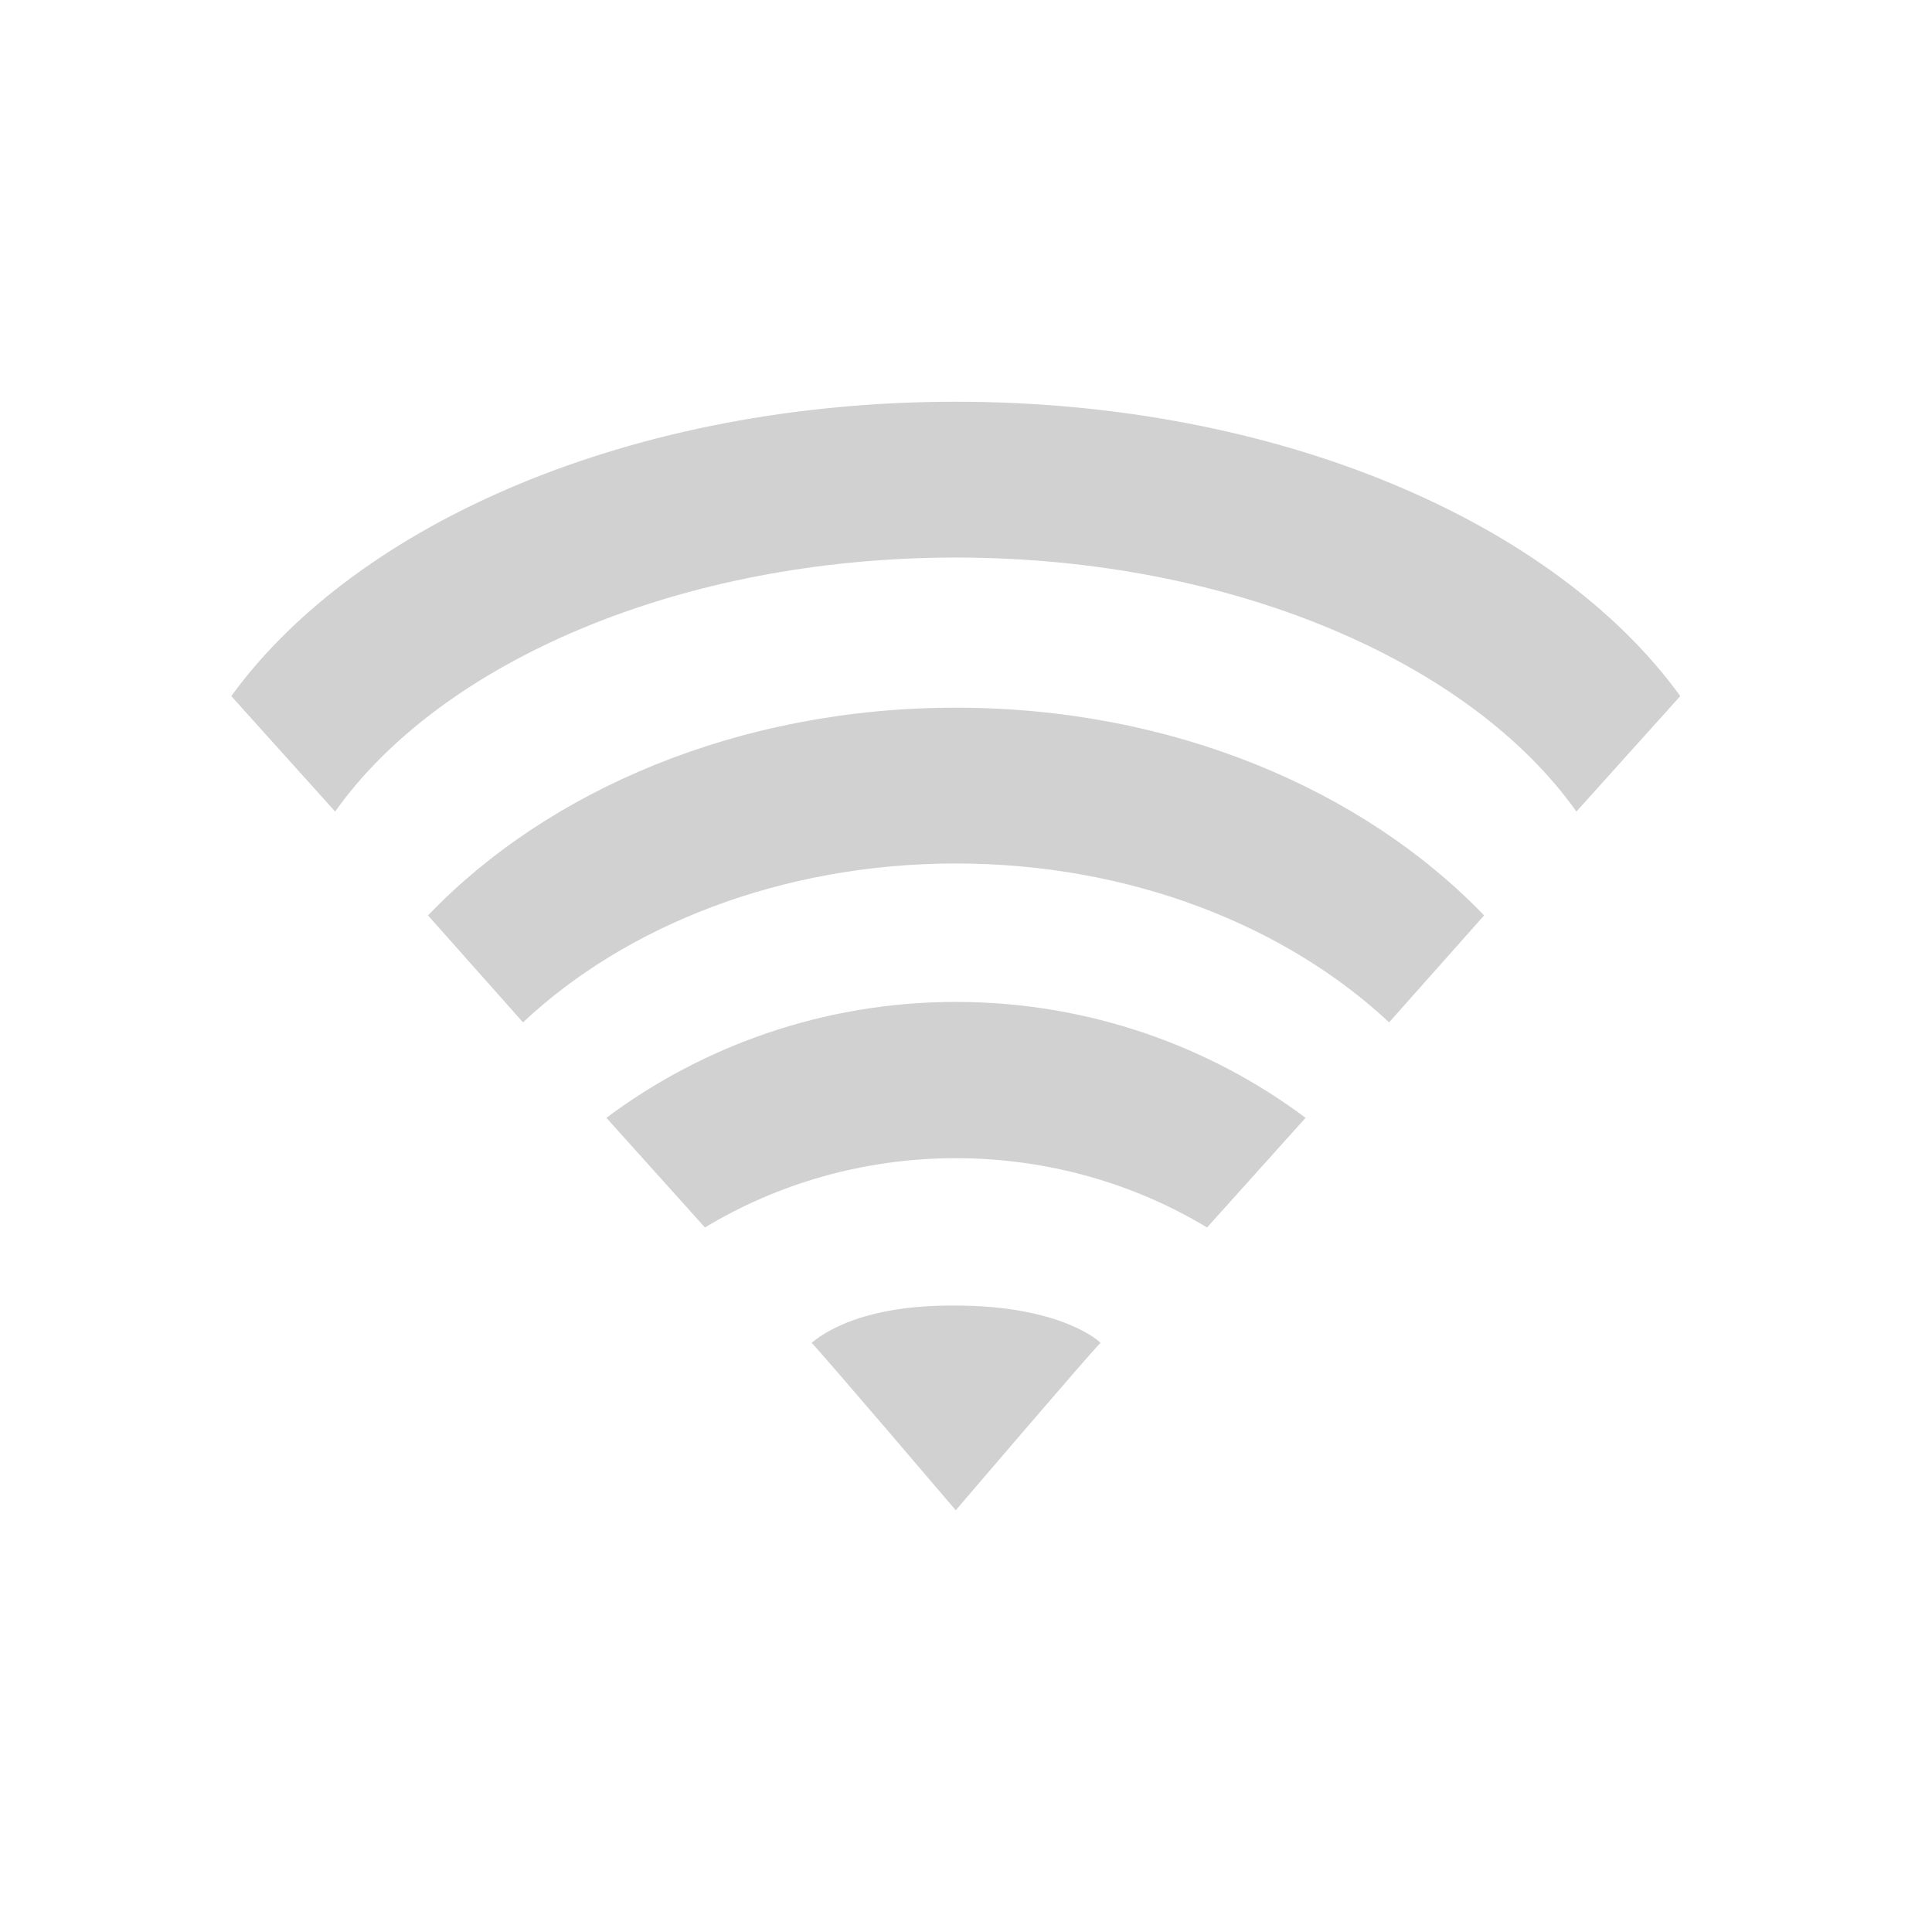
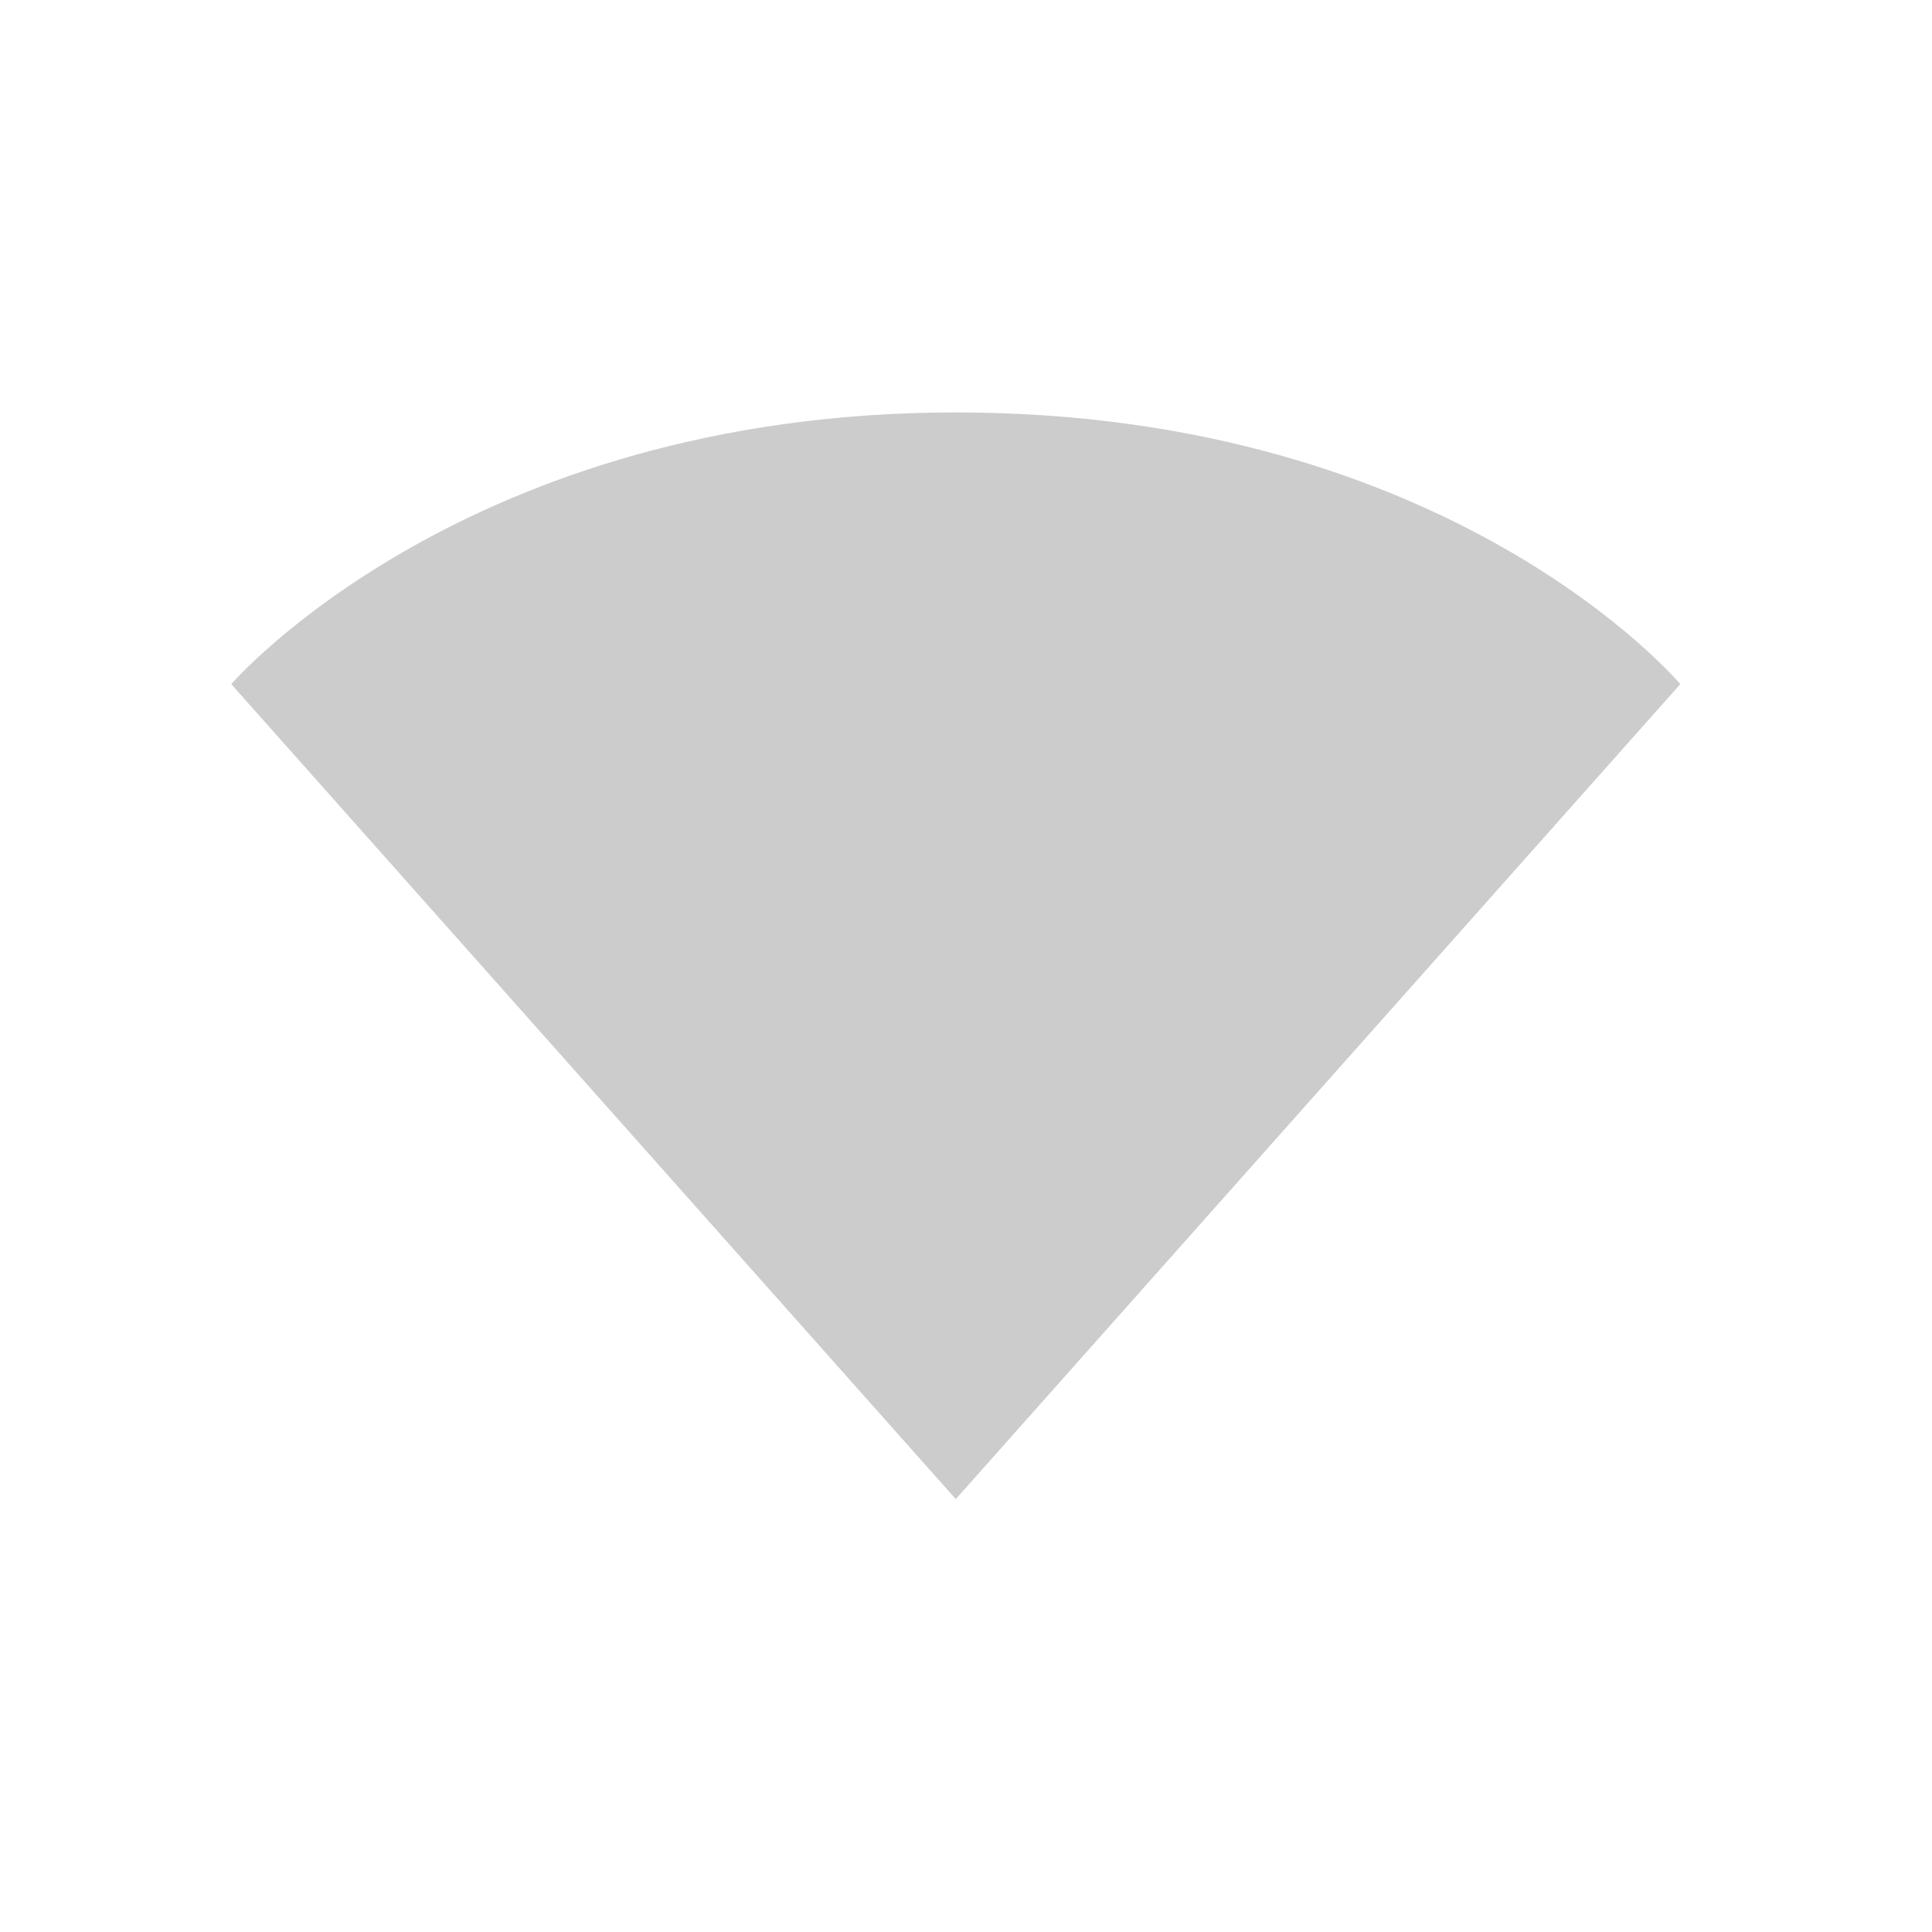
<svg xmlns="http://www.w3.org/2000/svg" width="17pt" height="17pt" viewBox="0 0 17 17" version="1.1">
  <g id="surface1">
-     <path style=" stroke:none;fill-rule:nonzero;fill:rgb(80%,80%,80%);fill-opacity:0.902;" d="M 8.41 3.535 C 5.574 3.535 3.148 4.594 2.035 6.125 L 2.949 7.141 C 3.883 5.824 5.984 4.906 8.41 4.906 C 10.836 4.906 12.938 5.824 13.871 7.141 L 14.785 6.125 C 13.676 4.594 11.25 3.535 8.41 3.535 Z M 8.41 6.227 C 6.496 6.227 4.816 6.957 3.766 8.055 L 4.602 8.996 C 5.504 8.148 6.875 7.598 8.41 7.598 C 9.949 7.598 11.316 8.148 12.223 8.996 L 13.059 8.055 C 12.004 6.957 10.328 6.227 8.41 6.227 Z M 8.41 8.816 C 7.246 8.816 6.176 9.207 5.336 9.836 L 6.203 10.801 C 6.836 10.418 7.598 10.191 8.41 10.191 C 9.223 10.191 9.988 10.418 10.621 10.801 L 11.488 9.836 C 10.648 9.207 9.578 8.816 8.41 8.816 Z M 8.41 11.488 C 7.559 11.48 7.223 11.75 7.141 11.816 C 7.188 11.855 8.41 13.289 8.41 13.289 C 8.41 13.289 9.625 11.867 9.684 11.816 C 9.617 11.75 9.25 11.488 8.41 11.488 Z M 8.41 11.488 " />
+     <path style=" stroke:none;fill-rule:evenodd;fill:rgb(80%,80%,80%);fill-opacity:1;" d="M 2.746 6.062 L 8.34 12.656 L 14.078 6.062 C 10.602 3.176 6.203 3.082 2.746 6.062 Z M 2.746 6.062 " />
+     <path style=" stroke:none;fill-rule:nonzero;fill:rgb(80%,80%,80%);fill-opacity:1;" d="M 8.41 3.629 C 4.094 3.629 2.035 6.02 2.035 6.02 L 8.41 13.191 L 14.785 6.02 C 14.785 6.02 12.781 3.629 8.41 3.629 Z M 8.41 4.426 C 11.871 4.426 13.59 6.219 13.59 6.219 L 8.41 11.996 L 3.23 6.219 C 3.23 6.219 4.992 4.426 8.41 4.426 Z M 8.41 4.426 " />
  </g>
</svg>
